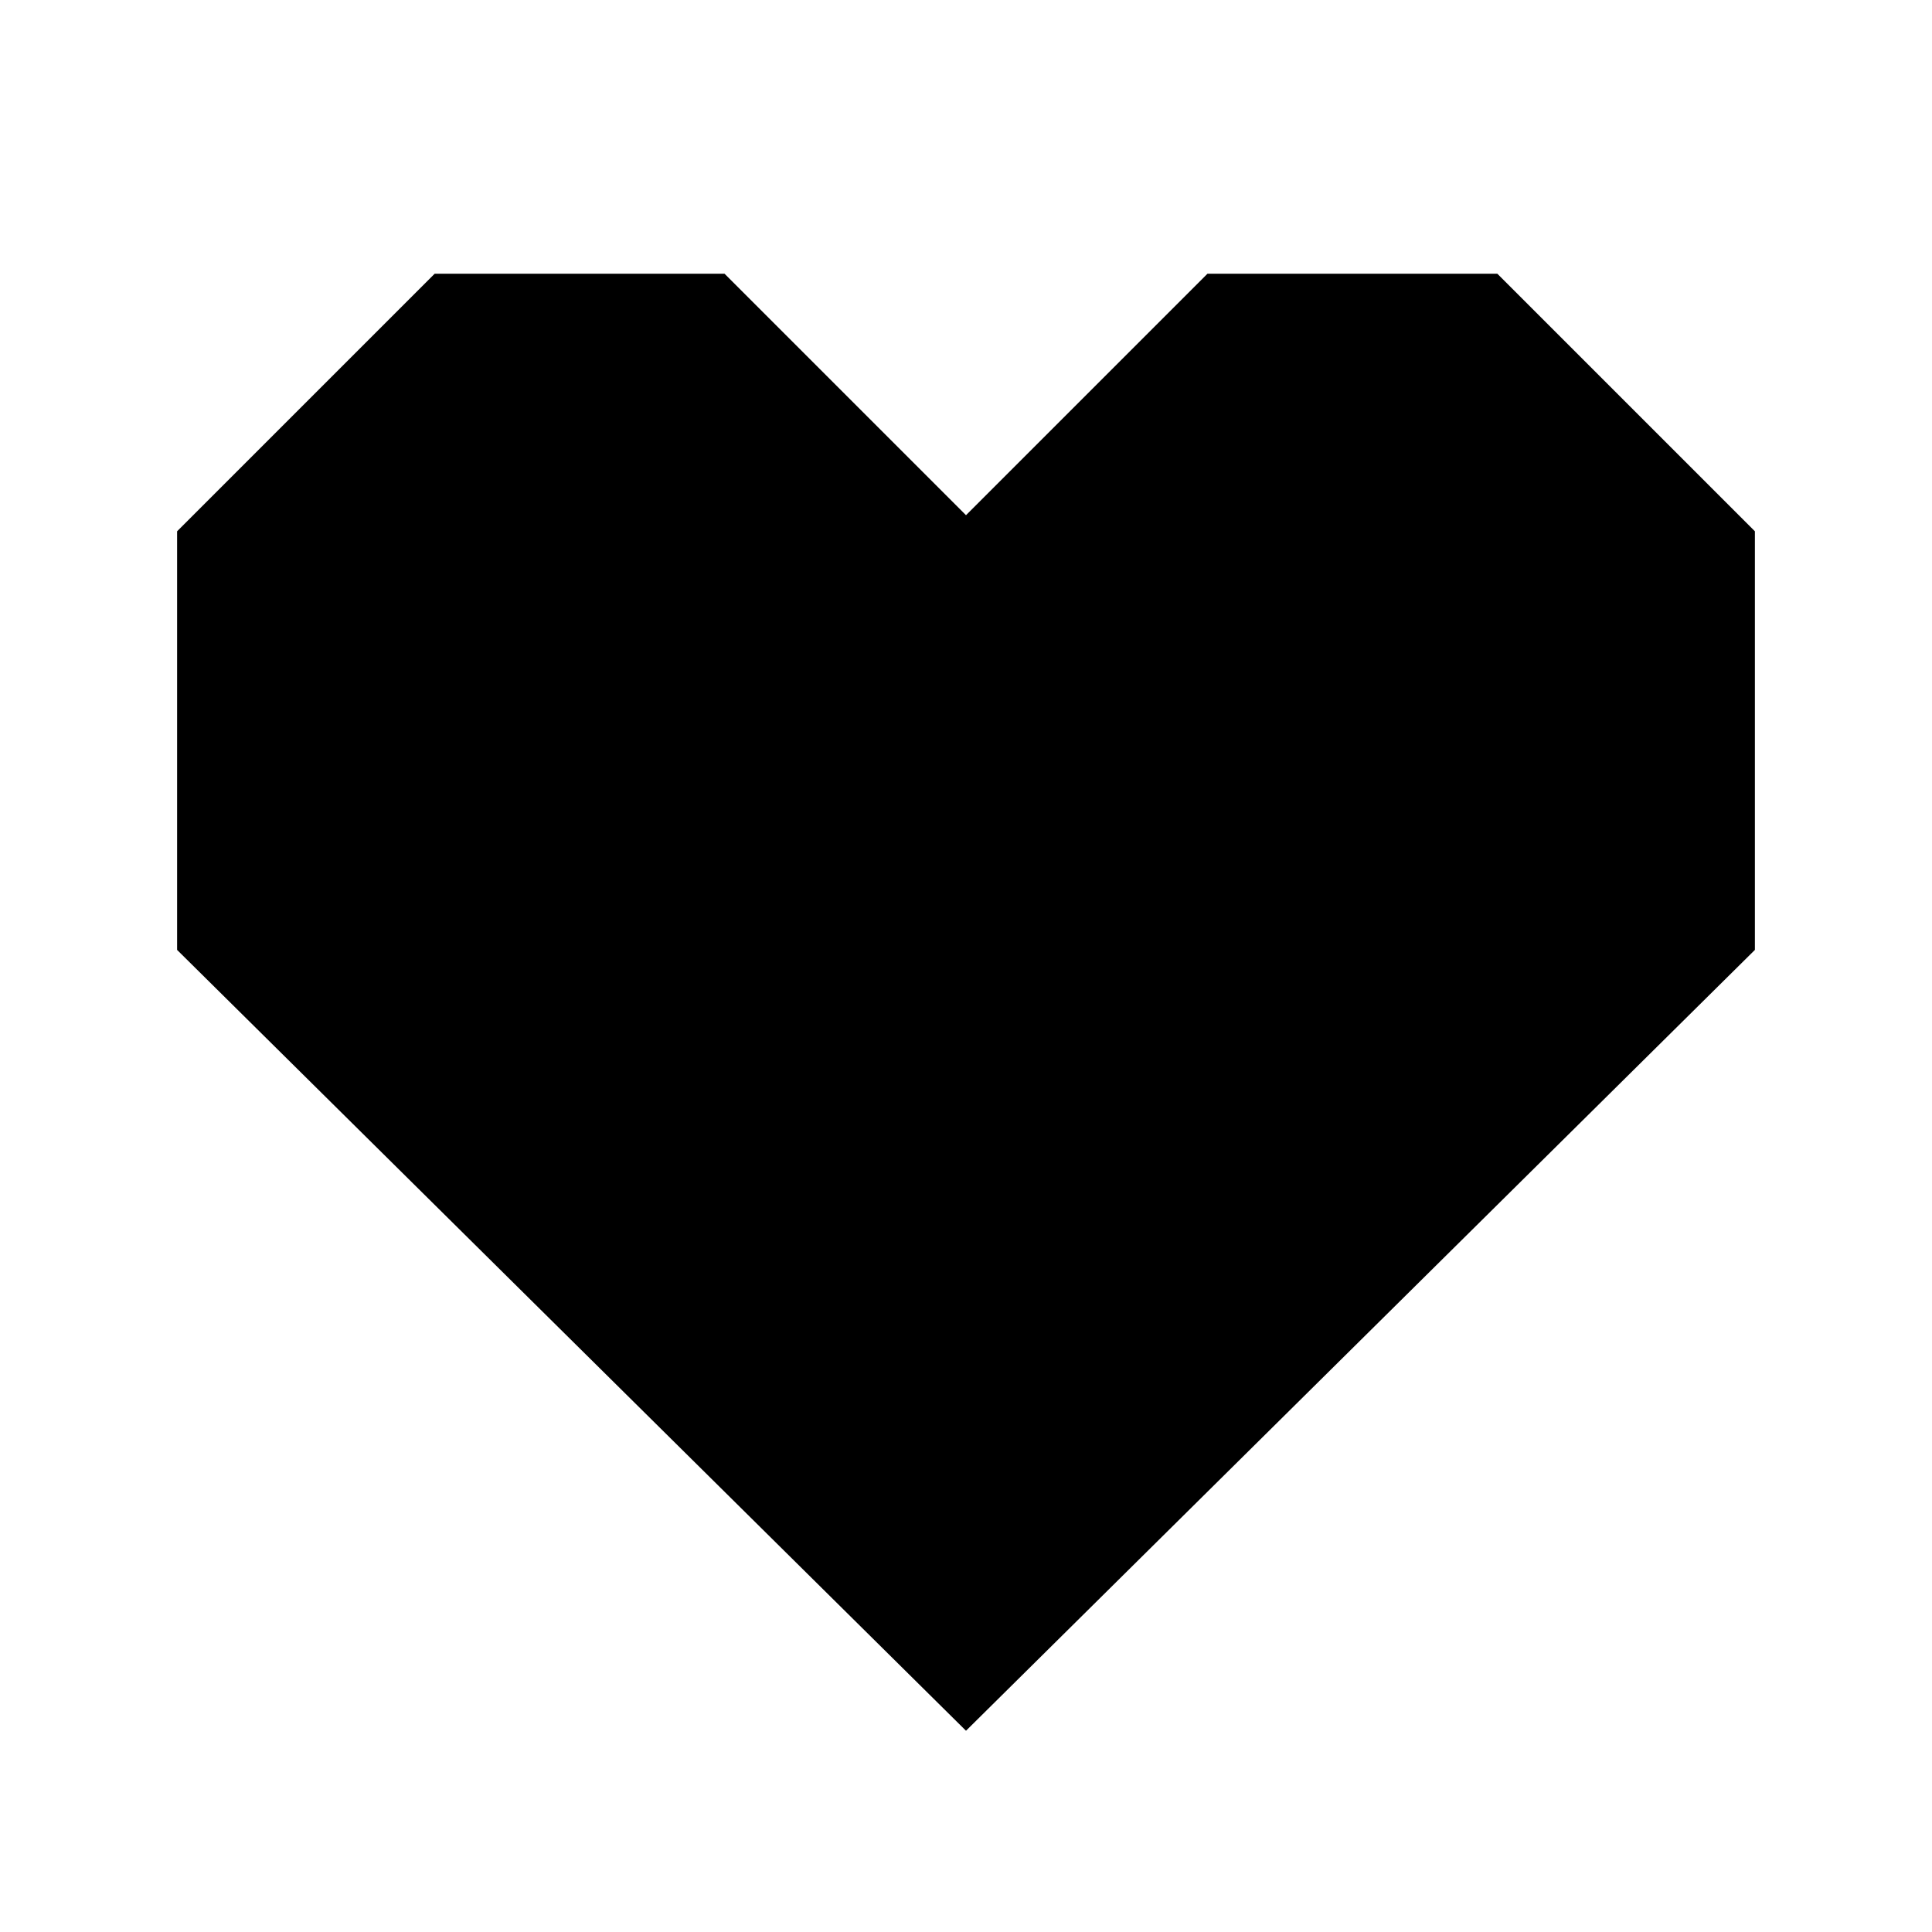
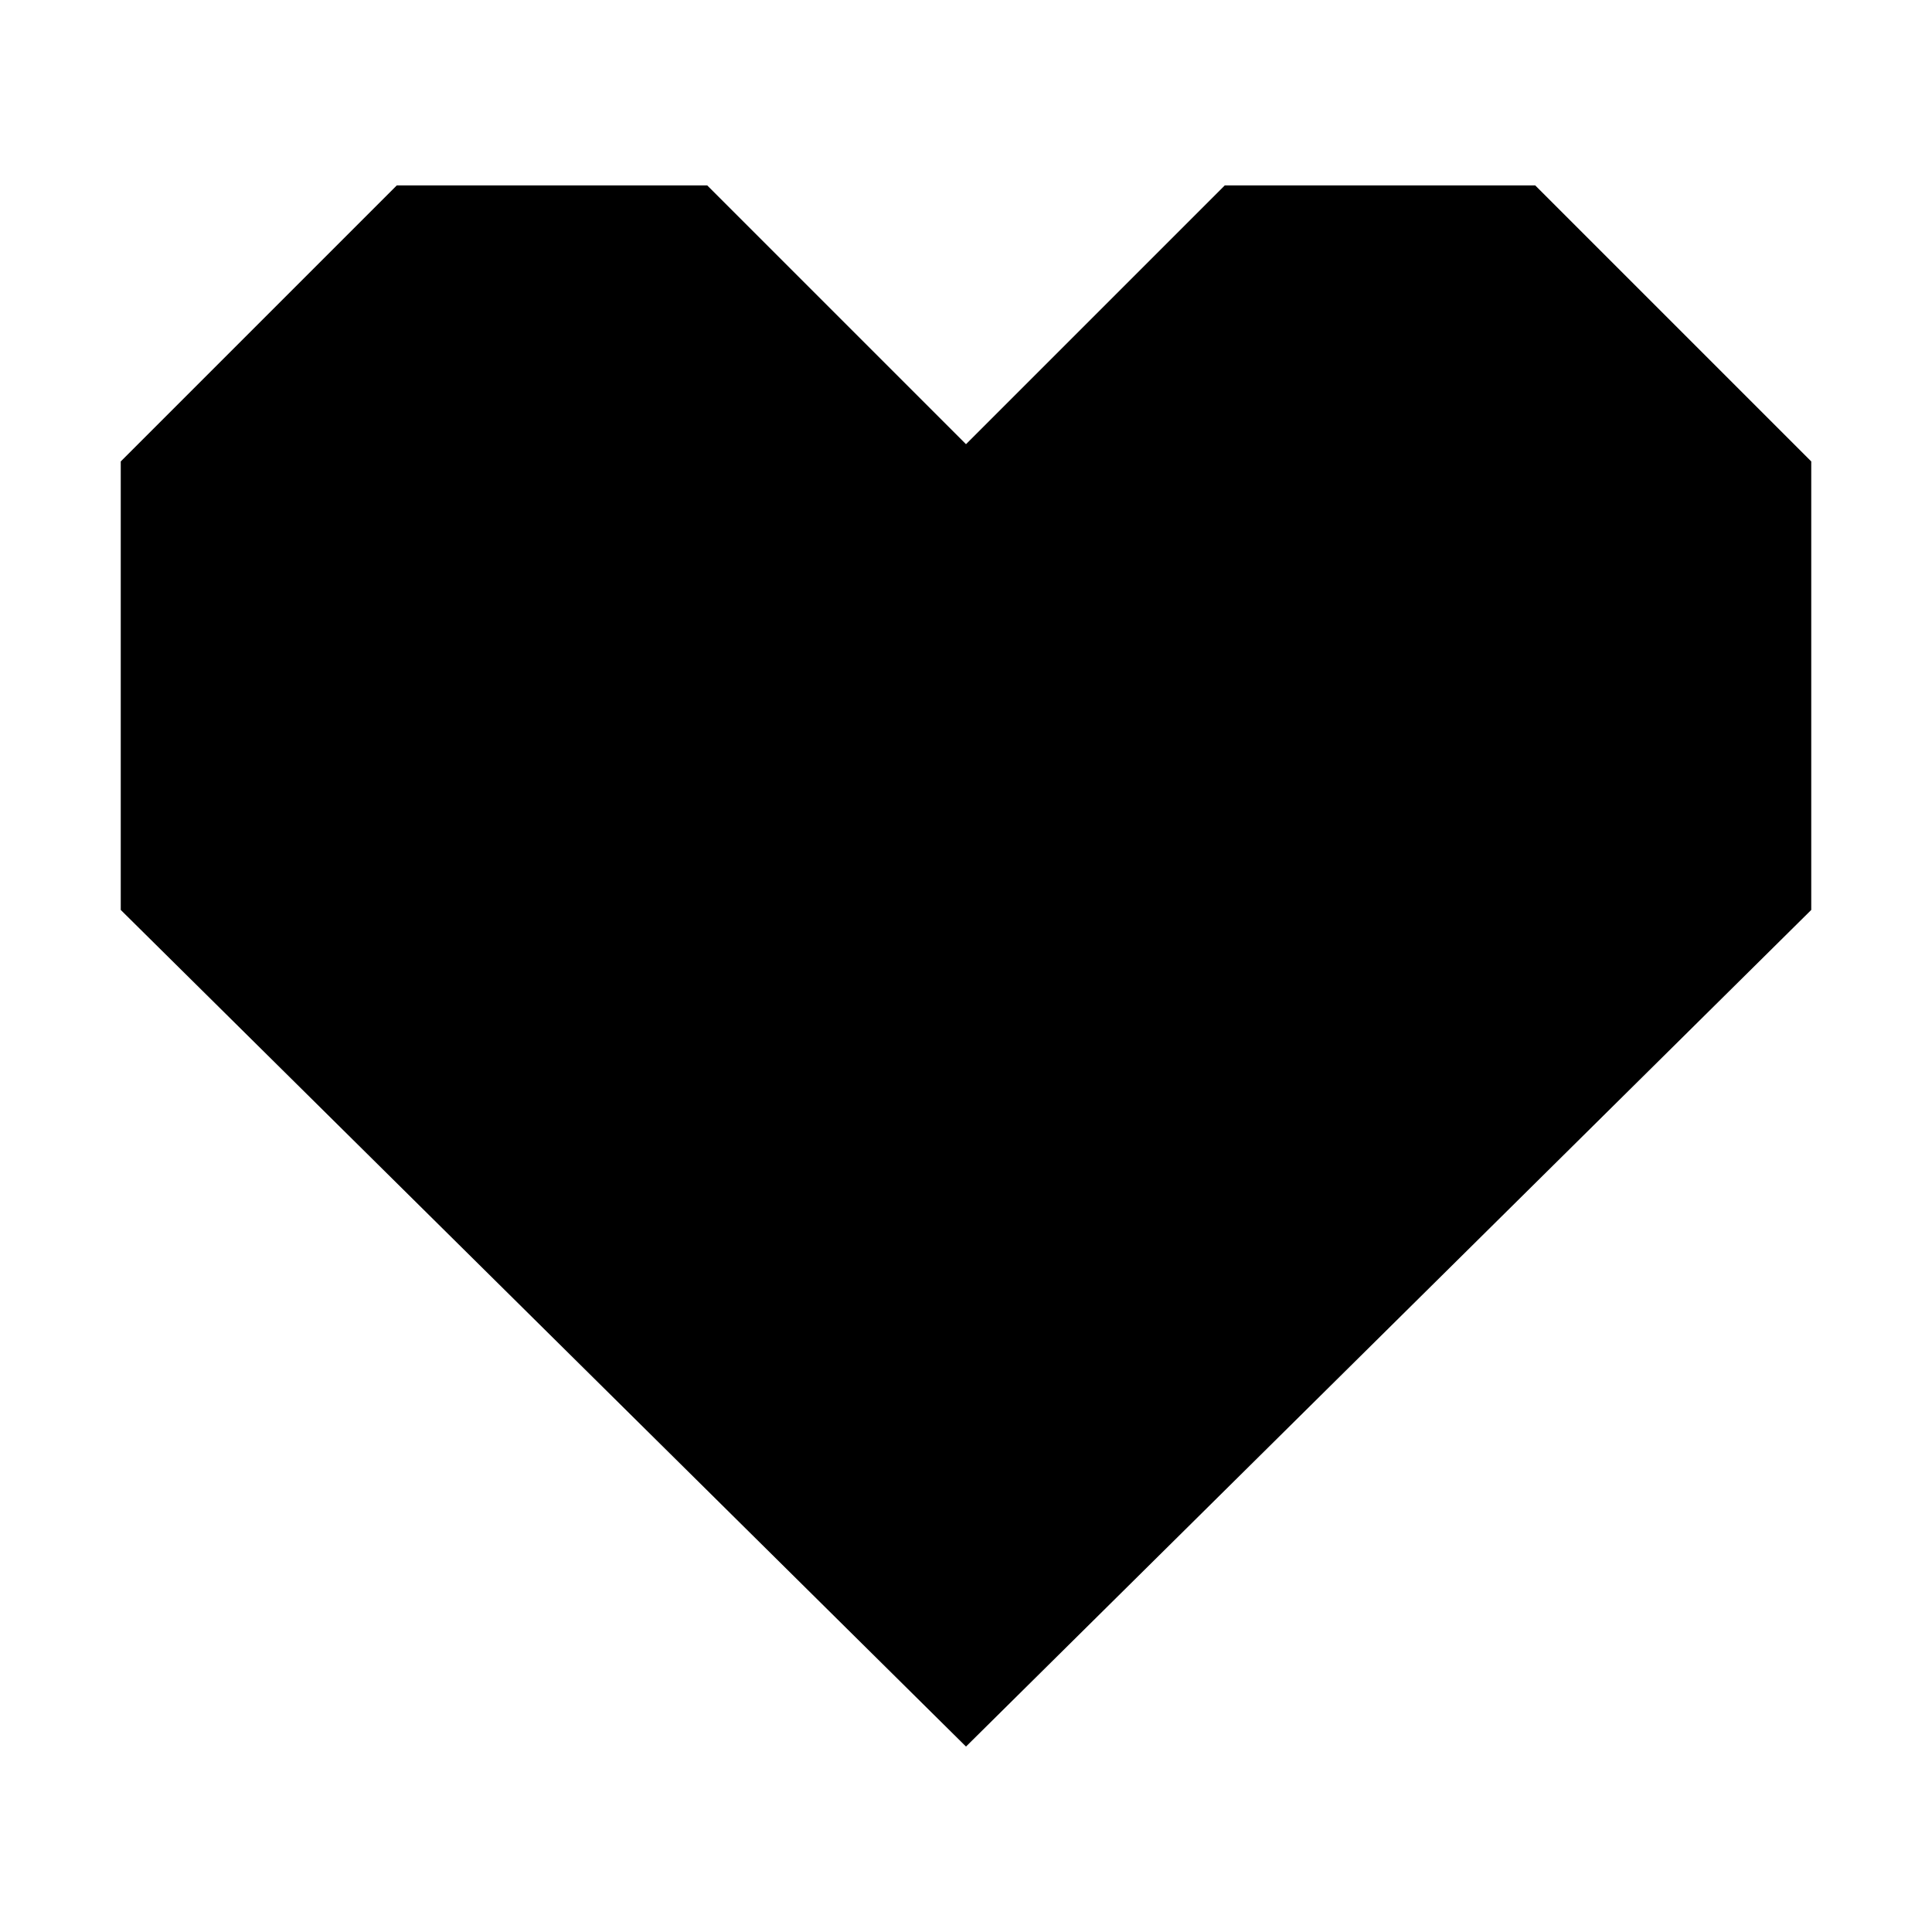
- <svg xmlns="http://www.w3.org/2000/svg" viewBox="0 0 24 24" fill="currentColor">
+ <svg xmlns="http://www.w3.org/2000/svg" viewBox="0.80 1.25 22.40 22.40" fill="currentColor">
  <path fill-rule="evenodd" d="M12.00 21.50 L2.20 11.80 L2.20 6.60 L5.40 3.40 L9.00 3.40 L12.00 6.40 L15.00 3.40 L18.60 3.40 L21.80 6.60 L21.80 11.80 Z" />
</svg>
